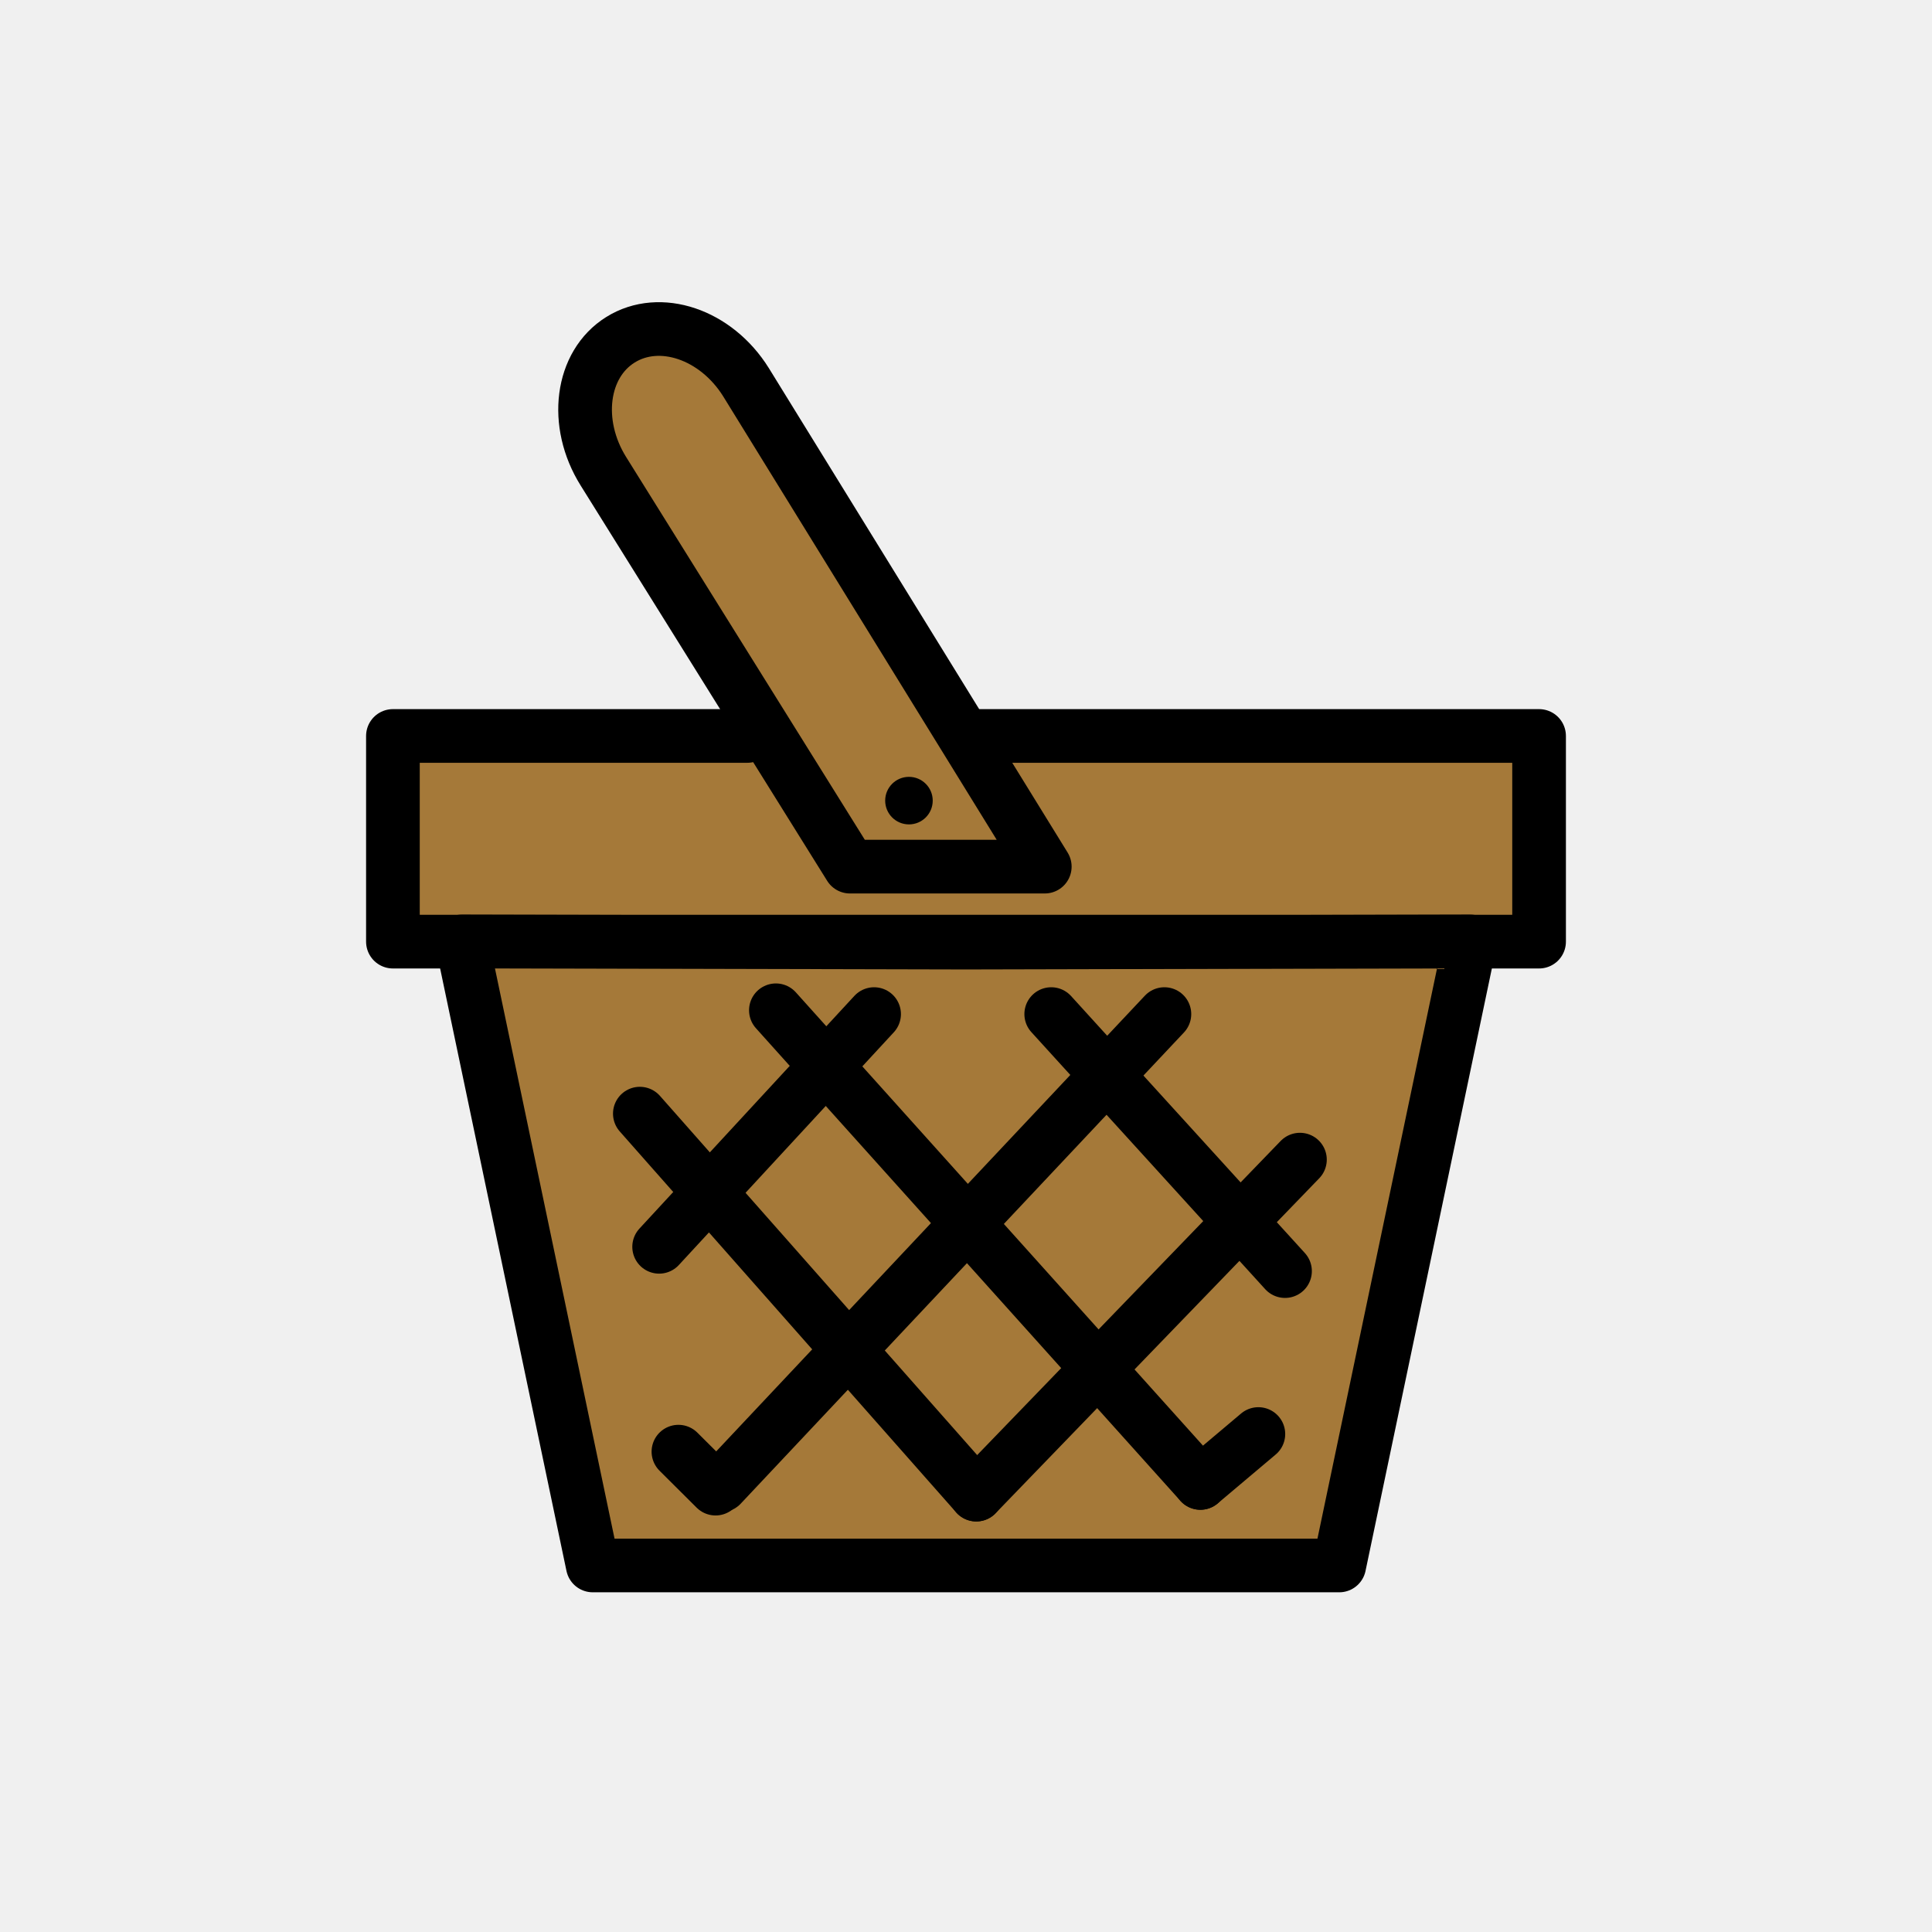
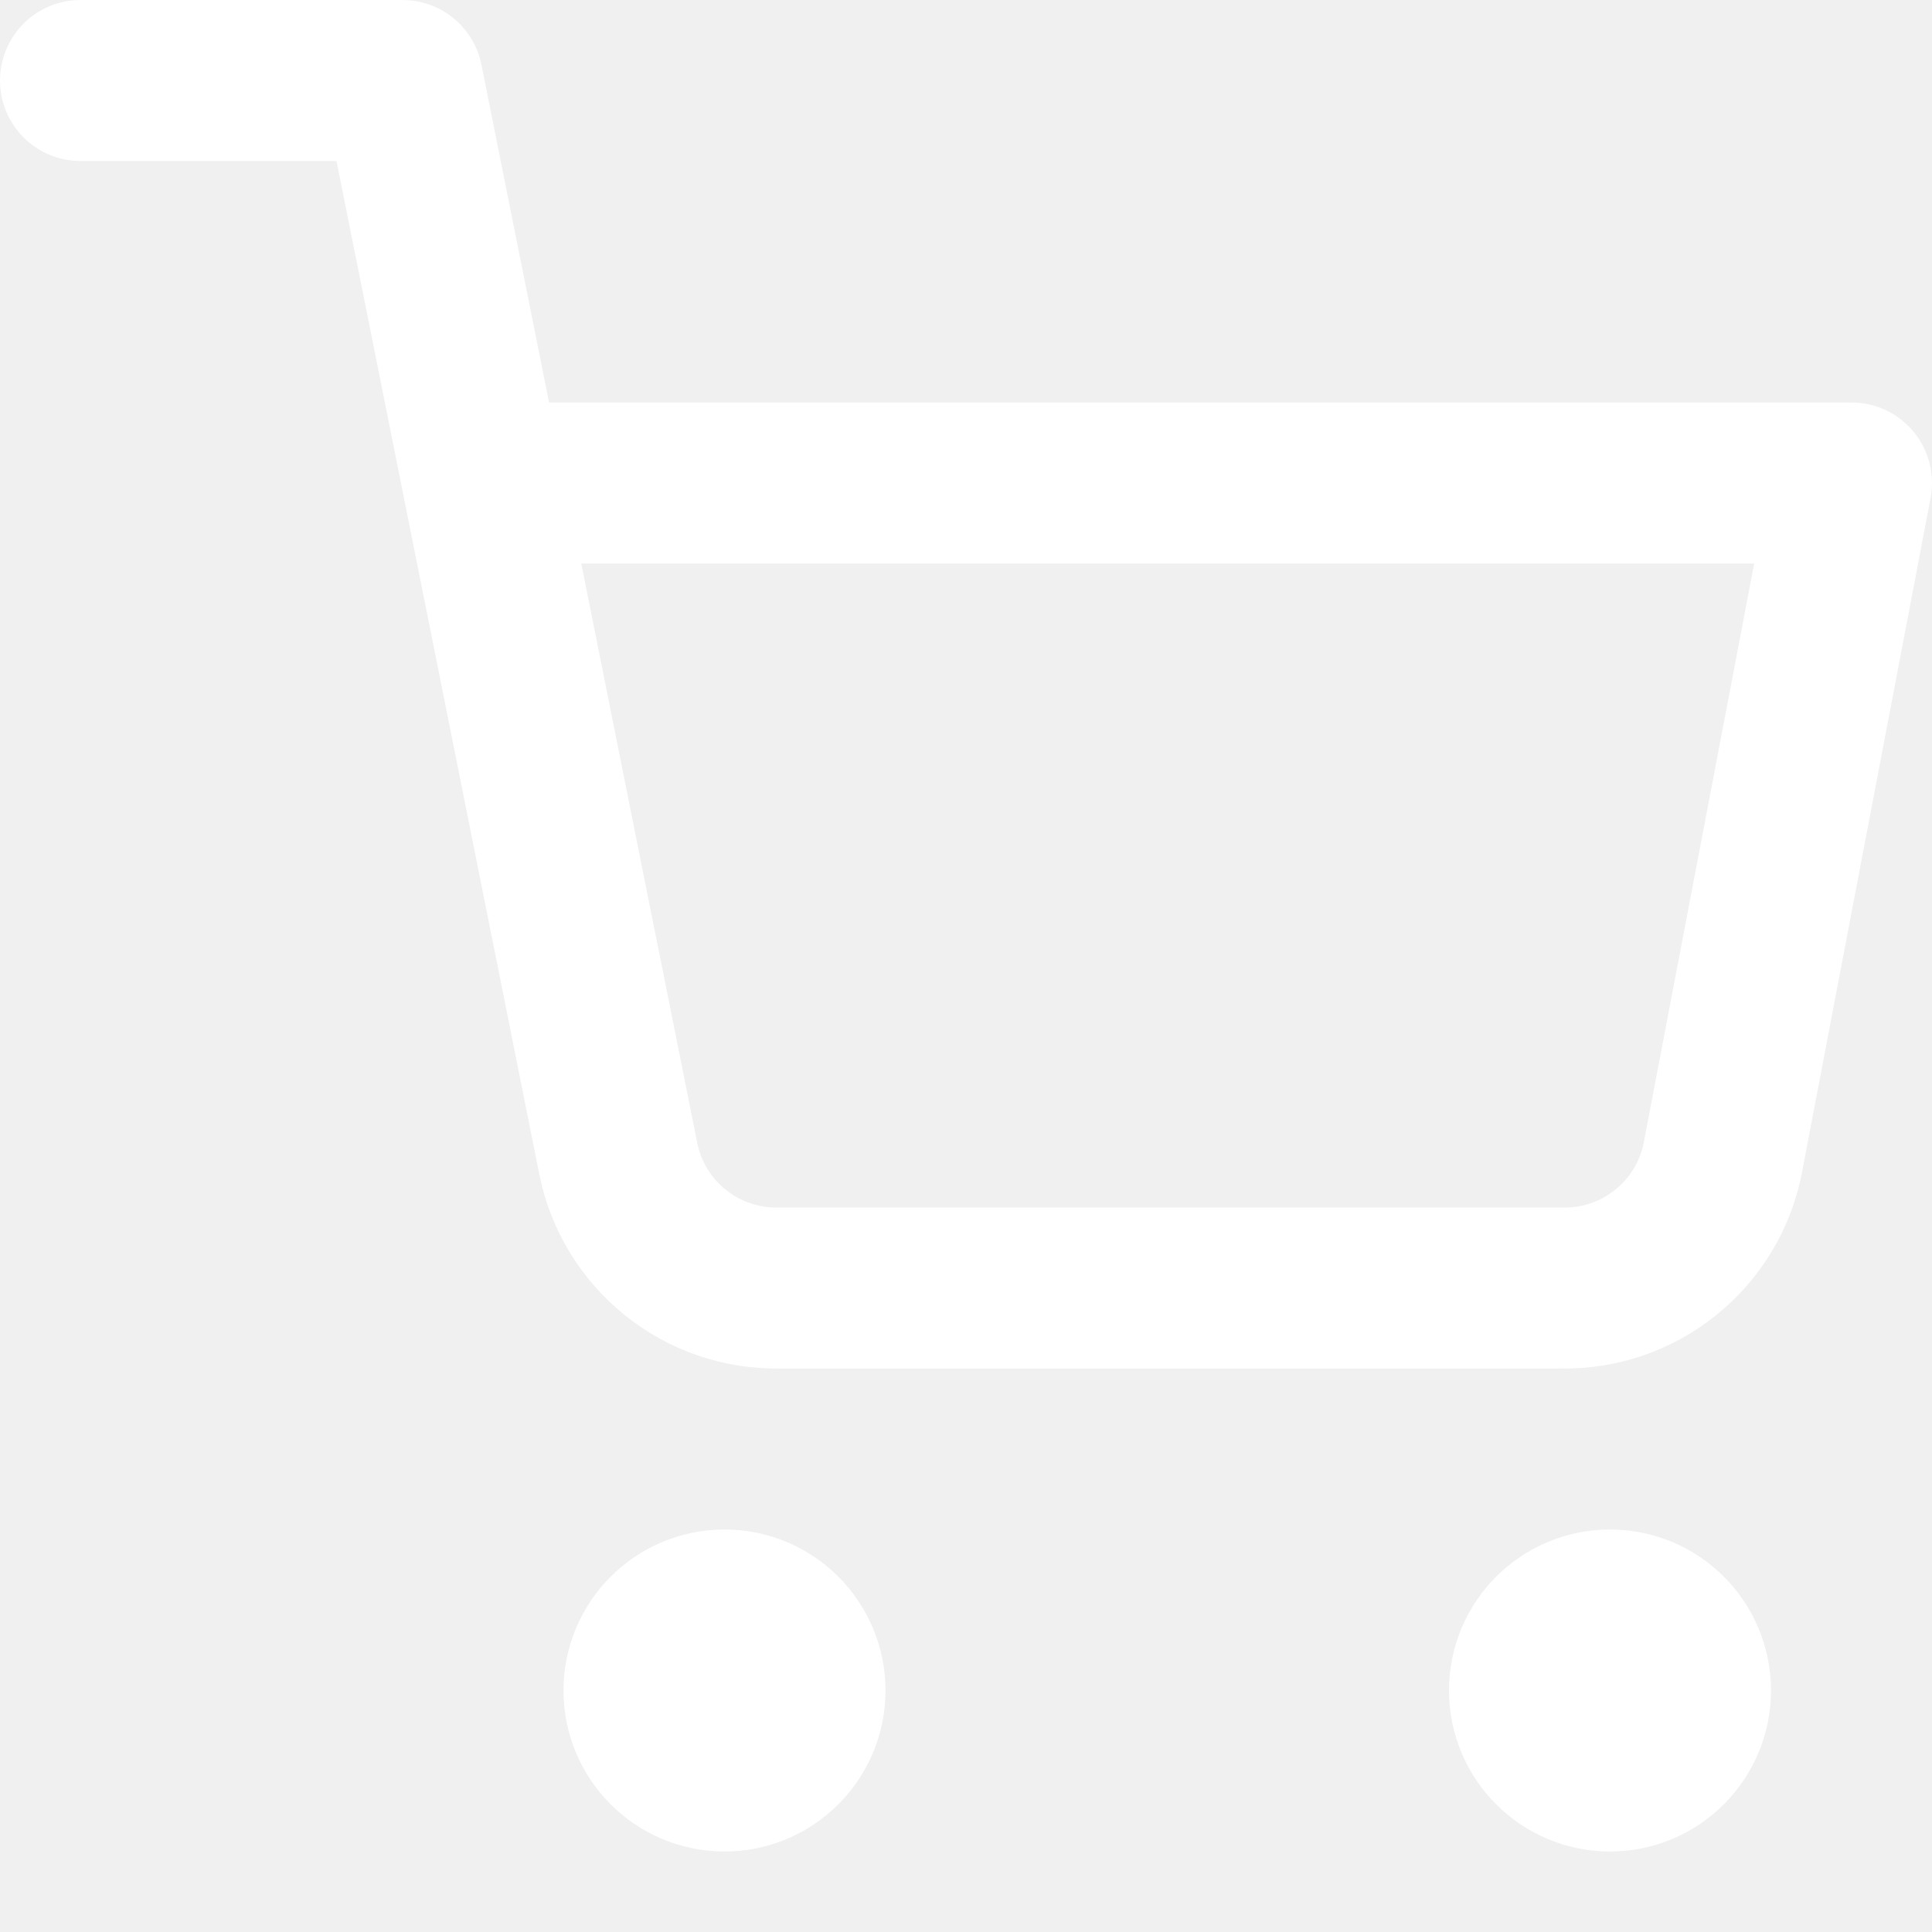
- <svg xmlns="http://www.w3.org/2000/svg" id="cart" viewBox="0 0 72 72">
-   <g id="color">
-     <polygon fill="#a57939" points="36 35.129 17.213 35.084 22.09 58.34 36 58.34 49.91 58.34 54.787 35.084 36 35.129" />
-     <polygon fill="#a57939" points="15.092 27.478 15.092 35.15 56.608 35.15 57.357 27.478 15.092 27.478" />
-     <path fill="#a57939" d="M31.675,32.297,22.485,17.56c-1.116-1.79-.83-3.983.638-4.898h0c1.468-.916,3.563-.207,4.679,1.583L38.936,32.297Z" />
-   </g>
-   <g id="line">
-     <polygon fill="none" stroke="#000" stroke-linecap="round" stroke-linejoin="round" stroke-width="2" points="36 35.129 17.213 35.084 22.09 58.34 36 58.34 49.91 58.34 54.787 35.084 36 35.129" />
-     <path fill="none" stroke="#000" stroke-linecap="round" stroke-linejoin="round" stroke-width="2" d="M31.675,32.297,22.485,17.56c-1.116-1.79-.83-3.983.638-4.898h0c1.468-.916,3.563-.207,4.679,1.583L38.936,32.297Z" />
-     <g>
-       <line x1="39.176" x2="47.889" y1="37.792" y2="47.37" fill="none" stroke="#000" stroke-linecap="round" stroke-linejoin="round" stroke-width="2" />
-       <line x1="28.915" x2="44.735" y1="37.65" y2="55.264" fill="none" stroke="#000" stroke-linecap="round" stroke-linejoin="round" stroke-width="2" />
-       <line x1="23.845" x2="36.383" y1="41.502" y2="55.7" fill="none" stroke="#000" stroke-linecap="round" stroke-linejoin="round" stroke-width="2" />
-       <line x1="25.283" x2="26.667" y1="54.099" y2="55.477" fill="none" stroke="#000" stroke-linecap="round" stroke-linejoin="round" stroke-width="2" />
-       <line x1="24.564" x2="32.575" y1="46.465" y2="37.792" fill="none" stroke="#000" stroke-linecap="round" stroke-linejoin="round" stroke-width="2" />
-       <line x1="26.876" x2="43.394" y1="55.352" y2="37.792" fill="none" stroke="#000" stroke-linecap="round" stroke-linejoin="round" stroke-width="2" />
-       <line x1="36.383" x2="48.445" y1="55.7" y2="43.216" fill="none" stroke="#000" stroke-linecap="round" stroke-linejoin="round" stroke-width="2" />
-       <line x1="44.735" x2="46.896" y1="55.264" y2="53.442" fill="none" stroke="#000" stroke-linecap="round" stroke-linejoin="round" stroke-width="2" />
-     </g>
-     <circle cx="33.874" cy="29.837" r="0.886" />
-     <polyline fill="none" stroke="#000" stroke-linecap="round" stroke-linejoin="round" stroke-width="2" points="36.383 27.427 57.357 27.427 57.357 35.092 14.643 35.092 14.643 27.427 27.849 27.427" />
+ <svg xmlns="http://www.w3.org/2000/svg" id="cart" width="24" height="24" viewBox="0 0 24 24" fill="none">
+   <g opacity="1">
+     <path d="M9 22C9.552 22 10 21.552 10 21C10 20.448 9.552 20 9 20C8.448 20 8 20.448 8 21C8 21.552 8.448 22 9 22Z" stroke="white" stroke-width="2" stroke-linecap="round" stroke-linejoin="round" />
+     <path d="M20 22C20.552 22 21 21.552 21 21C21 20.448 20.552 20 20 20C19.448 20 19 20.448 19 21C19 21.552 19.448 22 20 22Z" stroke="white" stroke-width="2" stroke-linecap="round" stroke-linejoin="round" />
+     <path d="M1 1H5L7.68 14.39C7.771 14.85 8.022 15.264 8.388 15.558C8.753 15.853 9.211 16.009 9.68 16H19.4C19.869 16.009 20.327 15.853 20.692 15.558C21.058 15.264 21.309 14.85 21.4 14.39L23 6H6" stroke="white" stroke-width="2" stroke-linecap="round" stroke-linejoin="round" />
  </g>
</svg>
